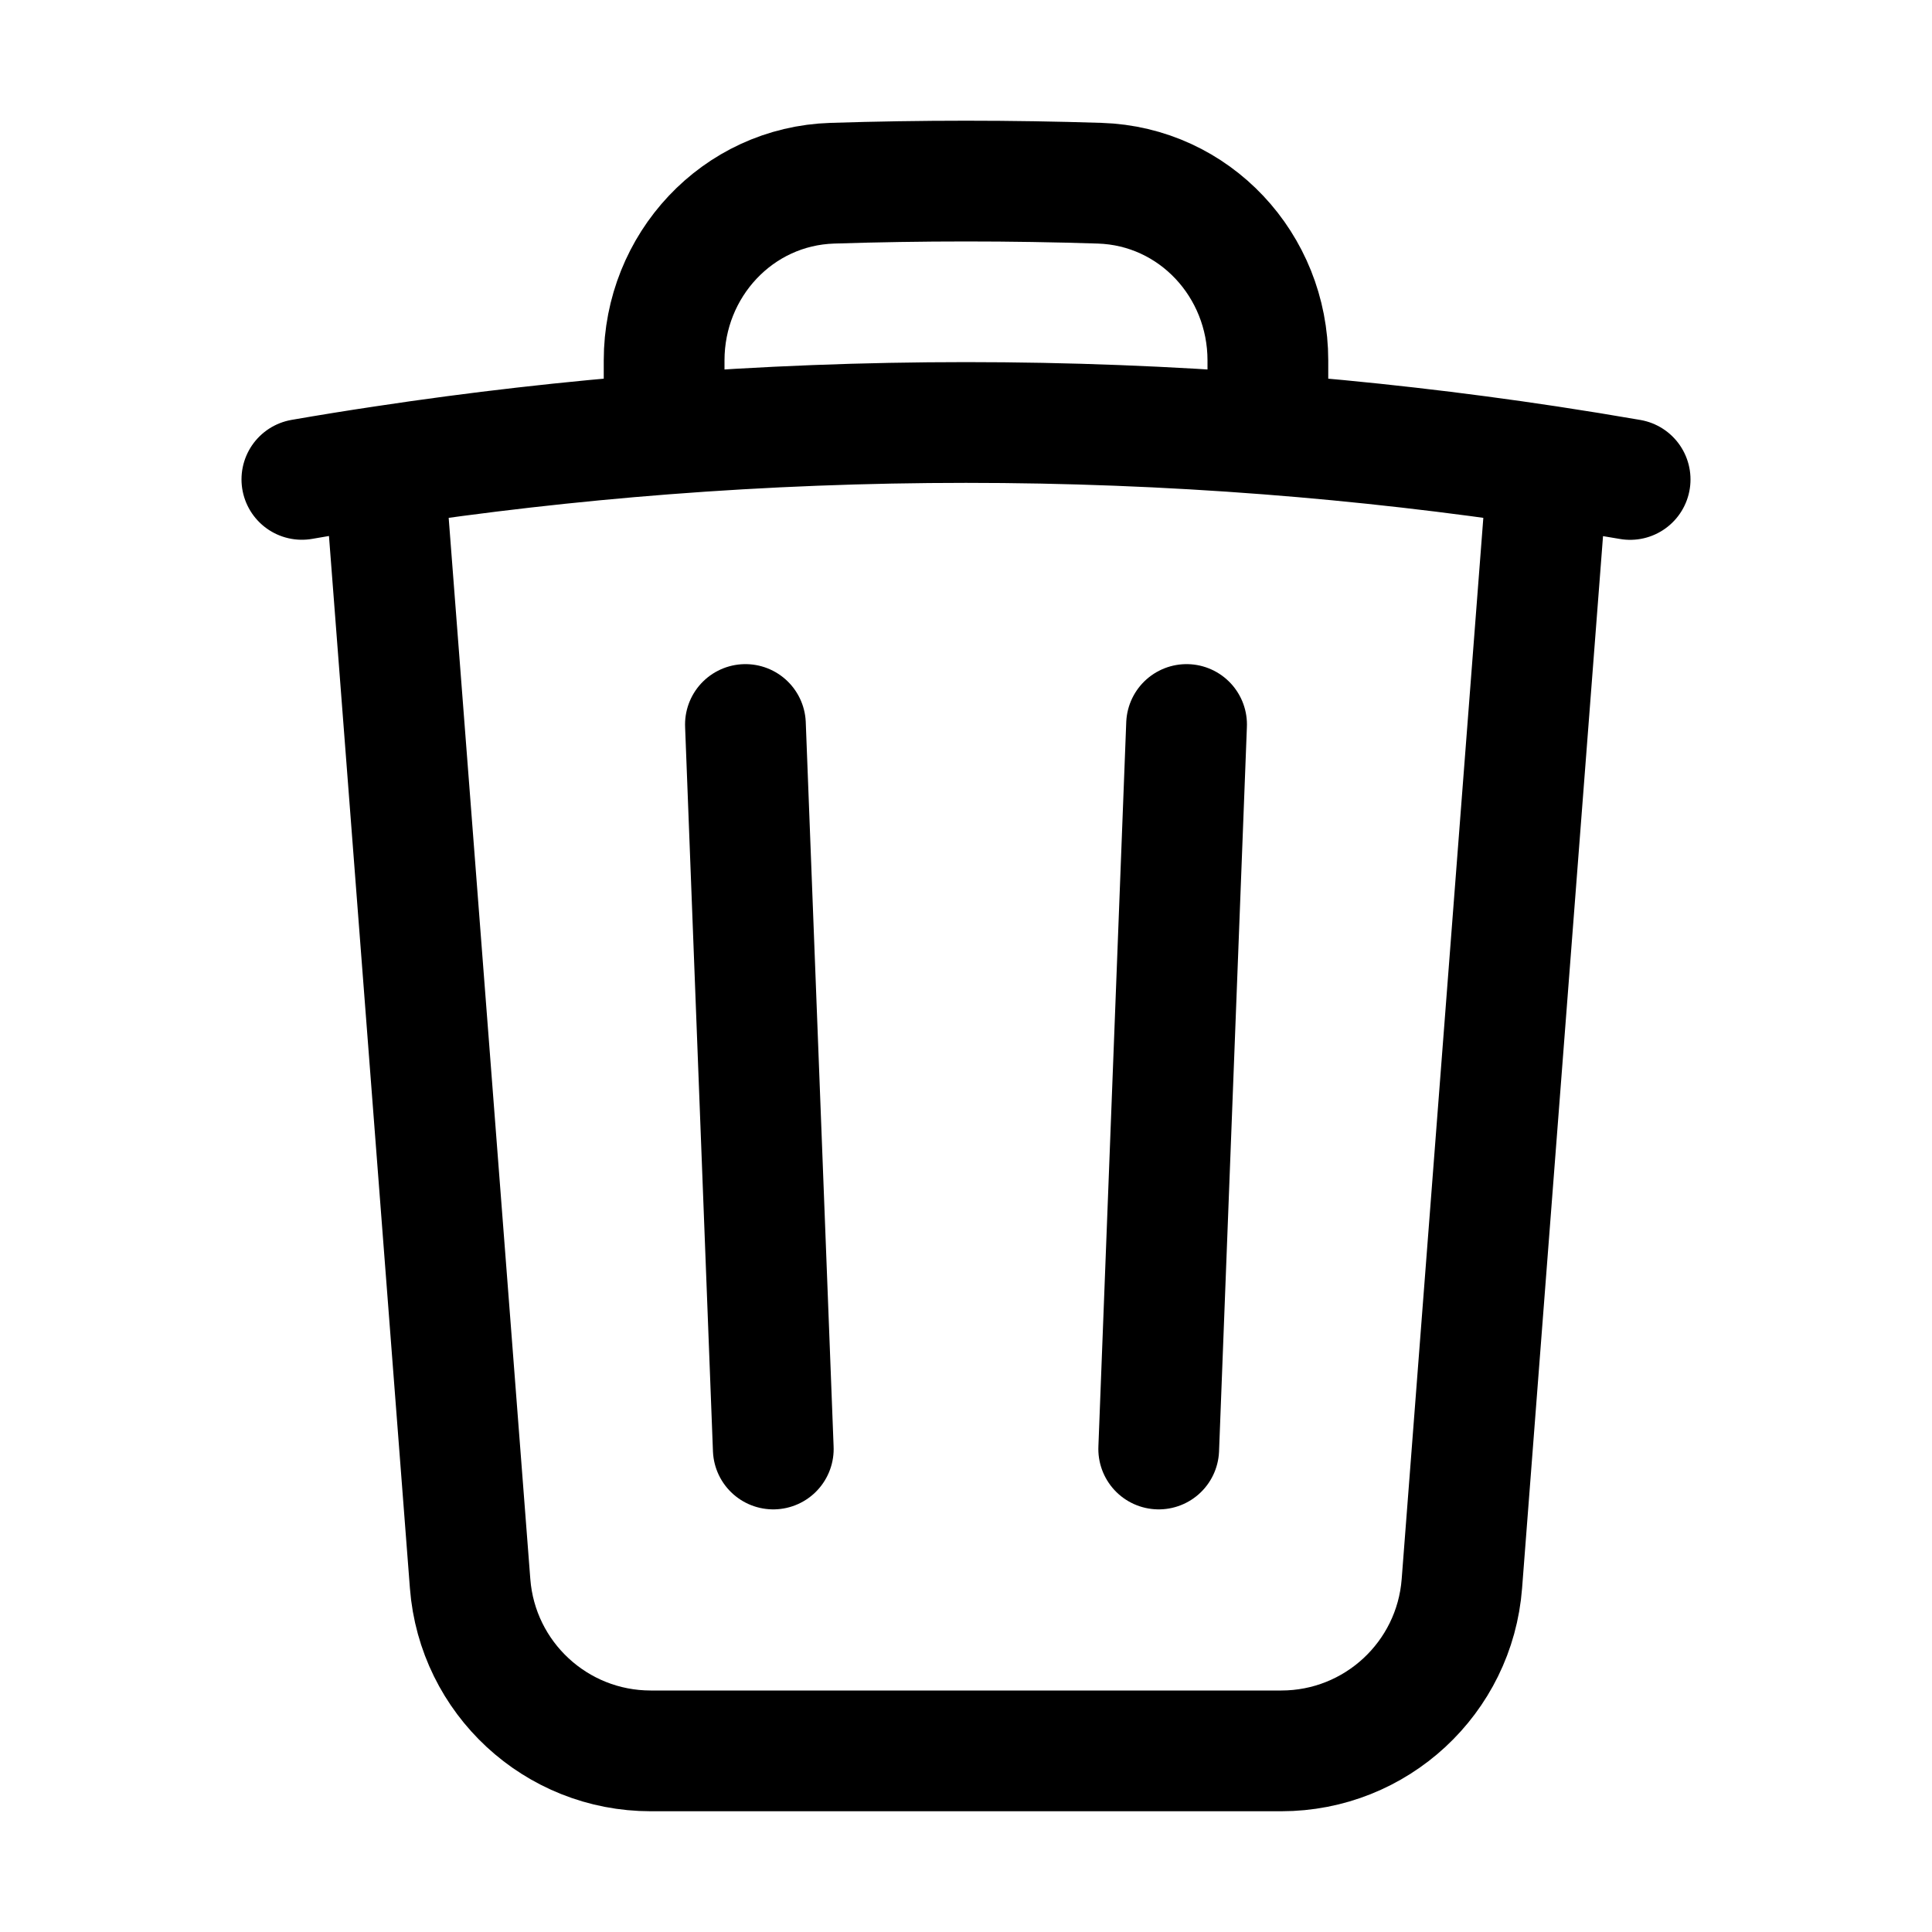
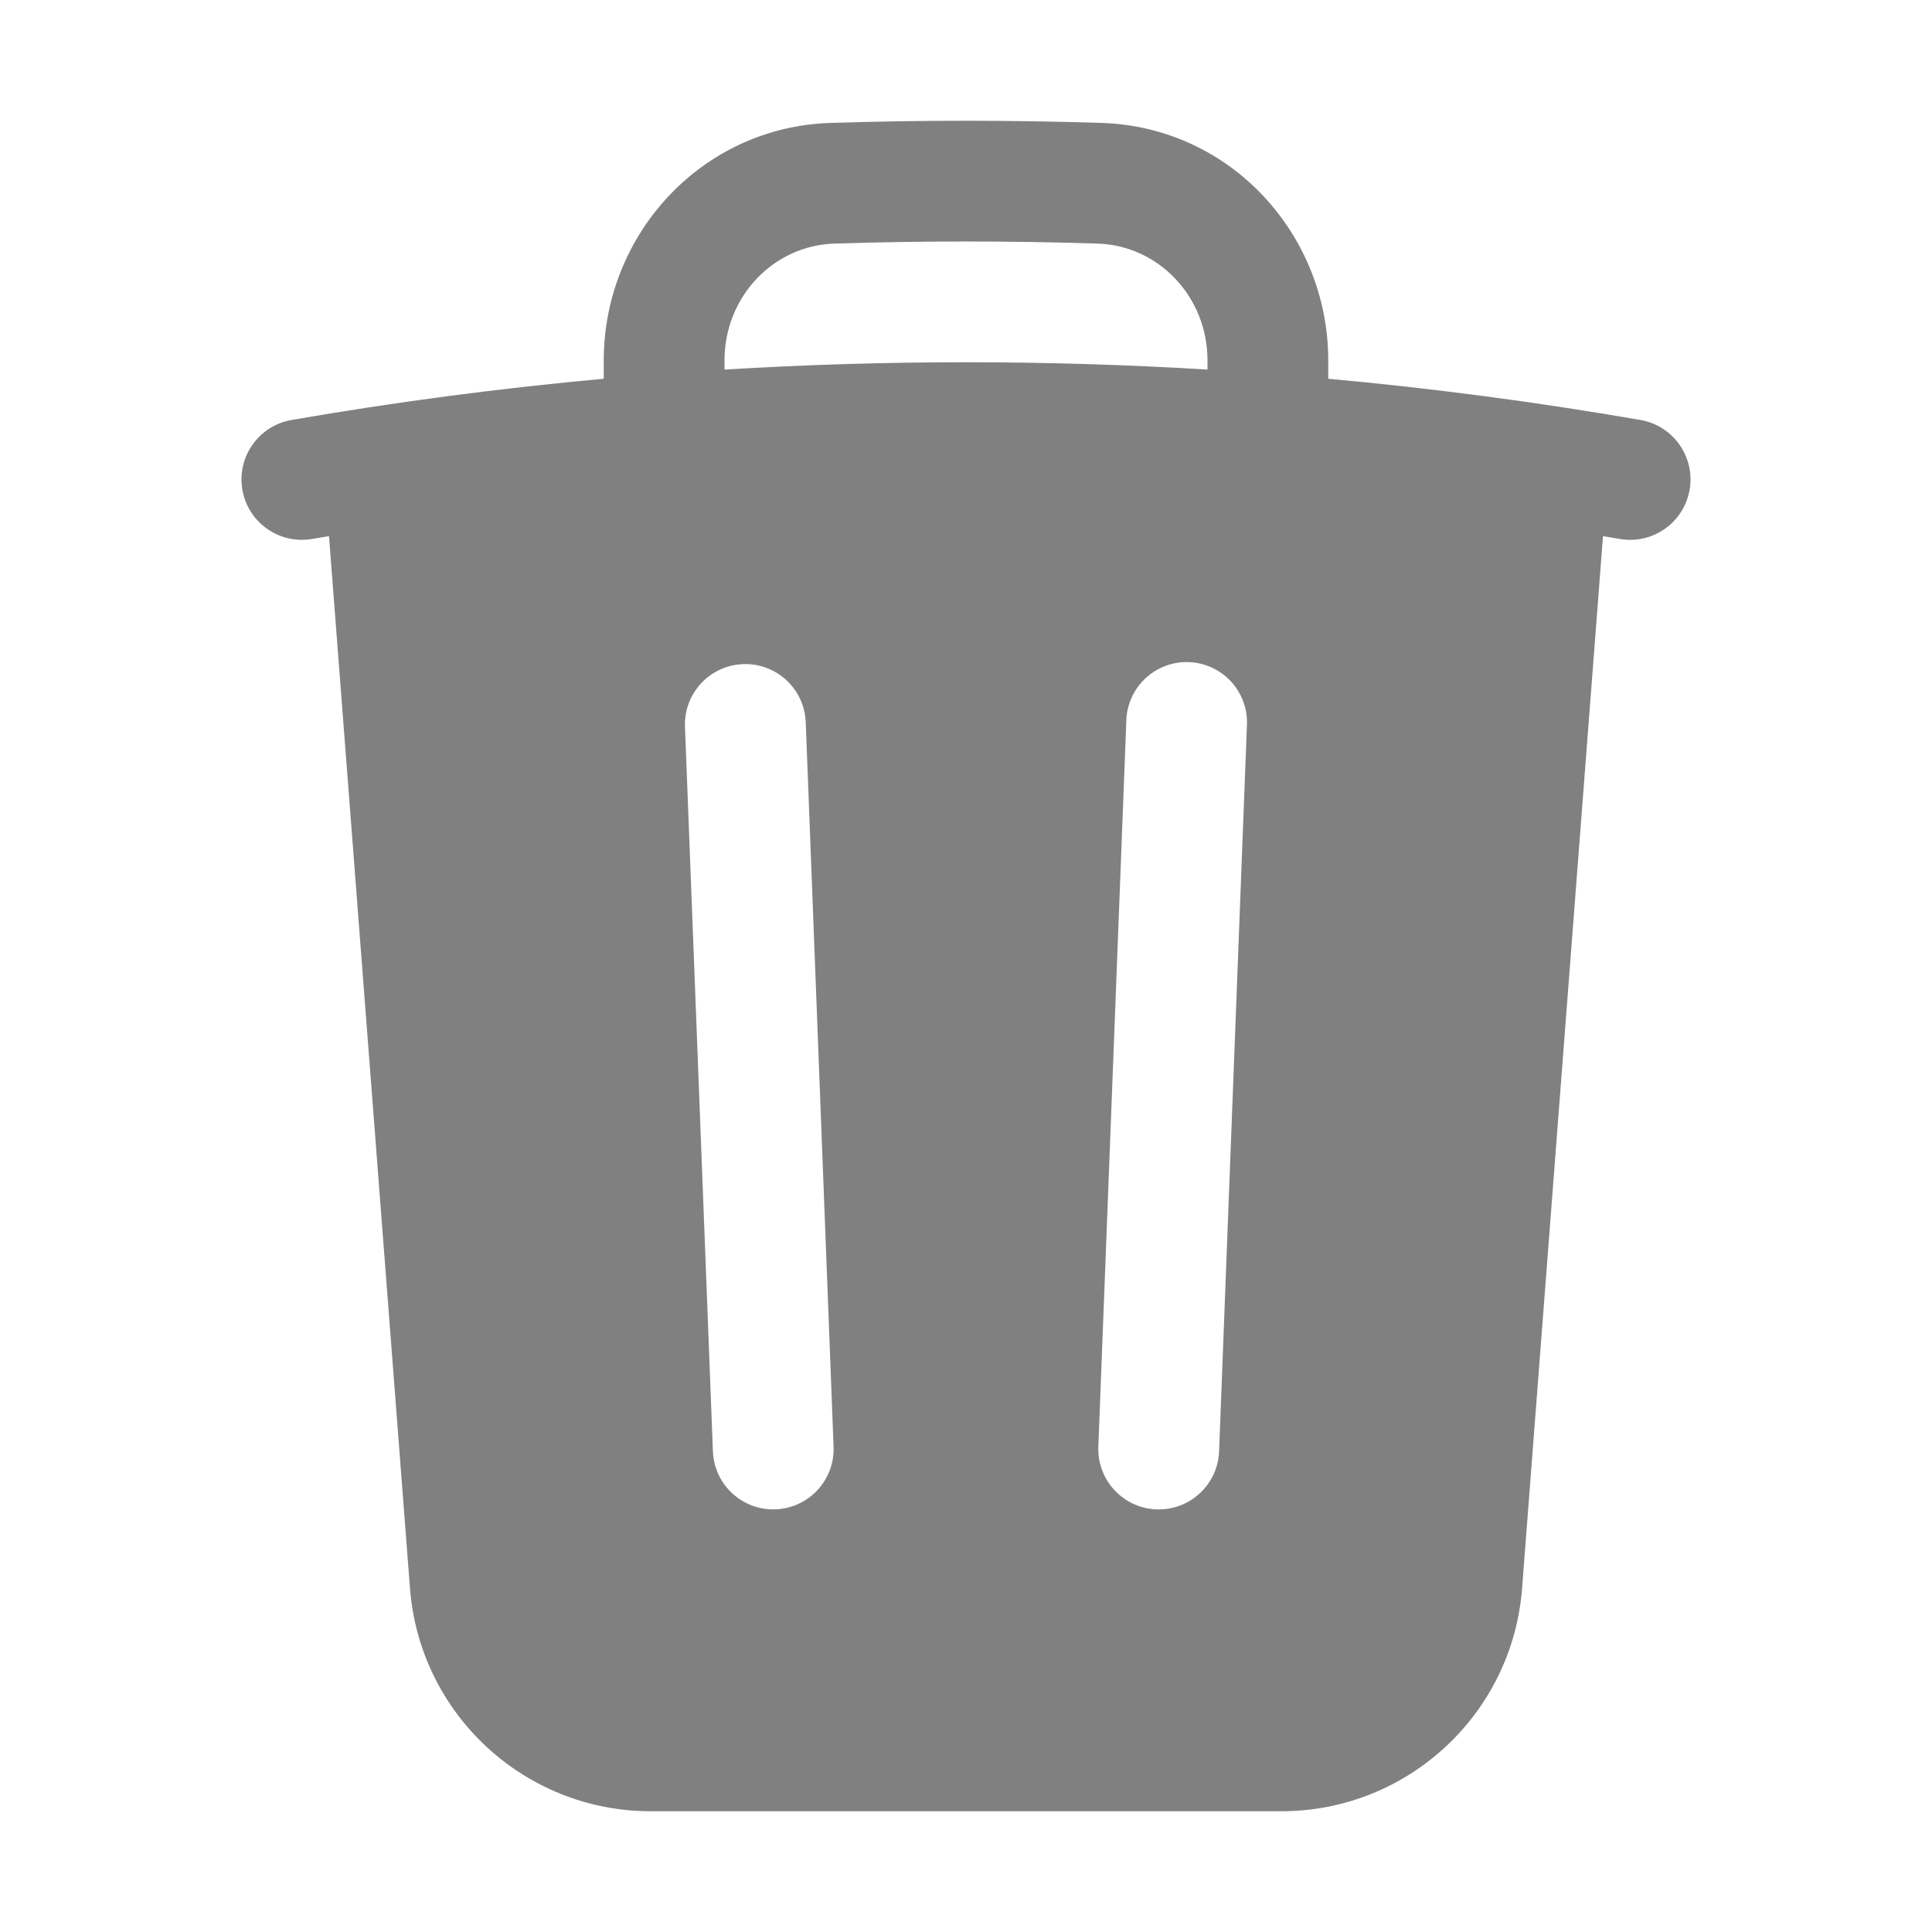
- <svg xmlns="http://www.w3.org/2000/svg" fill="none" viewBox="0 0 24 24" stroke-width="1.5" stroke="currentColor" class="w-6 h-6">
-   <path stroke-linecap="round" stroke-linejoin="round" d="m14.74 9-.346 9m-4.788 0L9.26 9m9.968-3.21c.342.052.682.107 1.022.166m-1.022-.165L18.16 19.673a2.25 2.25 0 0 1-2.244 2.077H8.084a2.25 2.25 0 0 1-2.244-2.077L4.772 5.79m14.456 0a48.108 48.108 0 0 0-3.478-.397m-12 .562c.34-.059.68-.114 1.022-.165m0 0a48.11 48.11 0 0 1 3.478-.397m7.5 0v-.916c0-1.18-.91-2.164-2.09-2.201a51.964 51.964 0 0 0-3.32 0c-1.18.037-2.09 1.022-2.09 2.201v.916m7.5 0a48.667 48.667 0 0 0-7.5 0" />
+ <svg xmlns="http://www.w3.org/2000/svg" viewBox="0 0 24 24" fill="grey" class="w-6 h-6">
+   <path fill-rule="evenodd" d="M16.5 4.478v.227a48.816 48.816 0 0 1 3.878.512.75.75 0 1 1-.256 1.478l-.209-.035-1.005 13.07a3 3 0 0 1-2.991 2.77H8.084a3 3 0 0 1-2.991-2.77L4.087 6.66l-.209.035a.75.75 0 0 1-.256-1.478A48.567 48.567 0 0 1 7.5 4.705v-.227c0-1.564 1.213-2.9 2.816-2.951a52.662 52.662 0 0 1 3.369 0c1.603.051 2.815 1.387 2.815 2.951Zm-6.136-1.452a51.196 51.196 0 0 1 3.273 0C14.39 3.05 15 3.684 15 4.478v.113a49.488 49.488 0 0 0-6 0v-.113c0-.794.609-1.428 1.364-1.452Zm-.355 5.945a.75.75 0 1 0-1.5.058l.347 9a.75.75 0 1 0 1.499-.058l-.346-9Zm5.48.058a.75.75 0 1 0-1.498-.058l-.347 9a.75.75 0 0 0 1.5.058l.345-9Z" clip-rule="evenodd" />
</svg>
